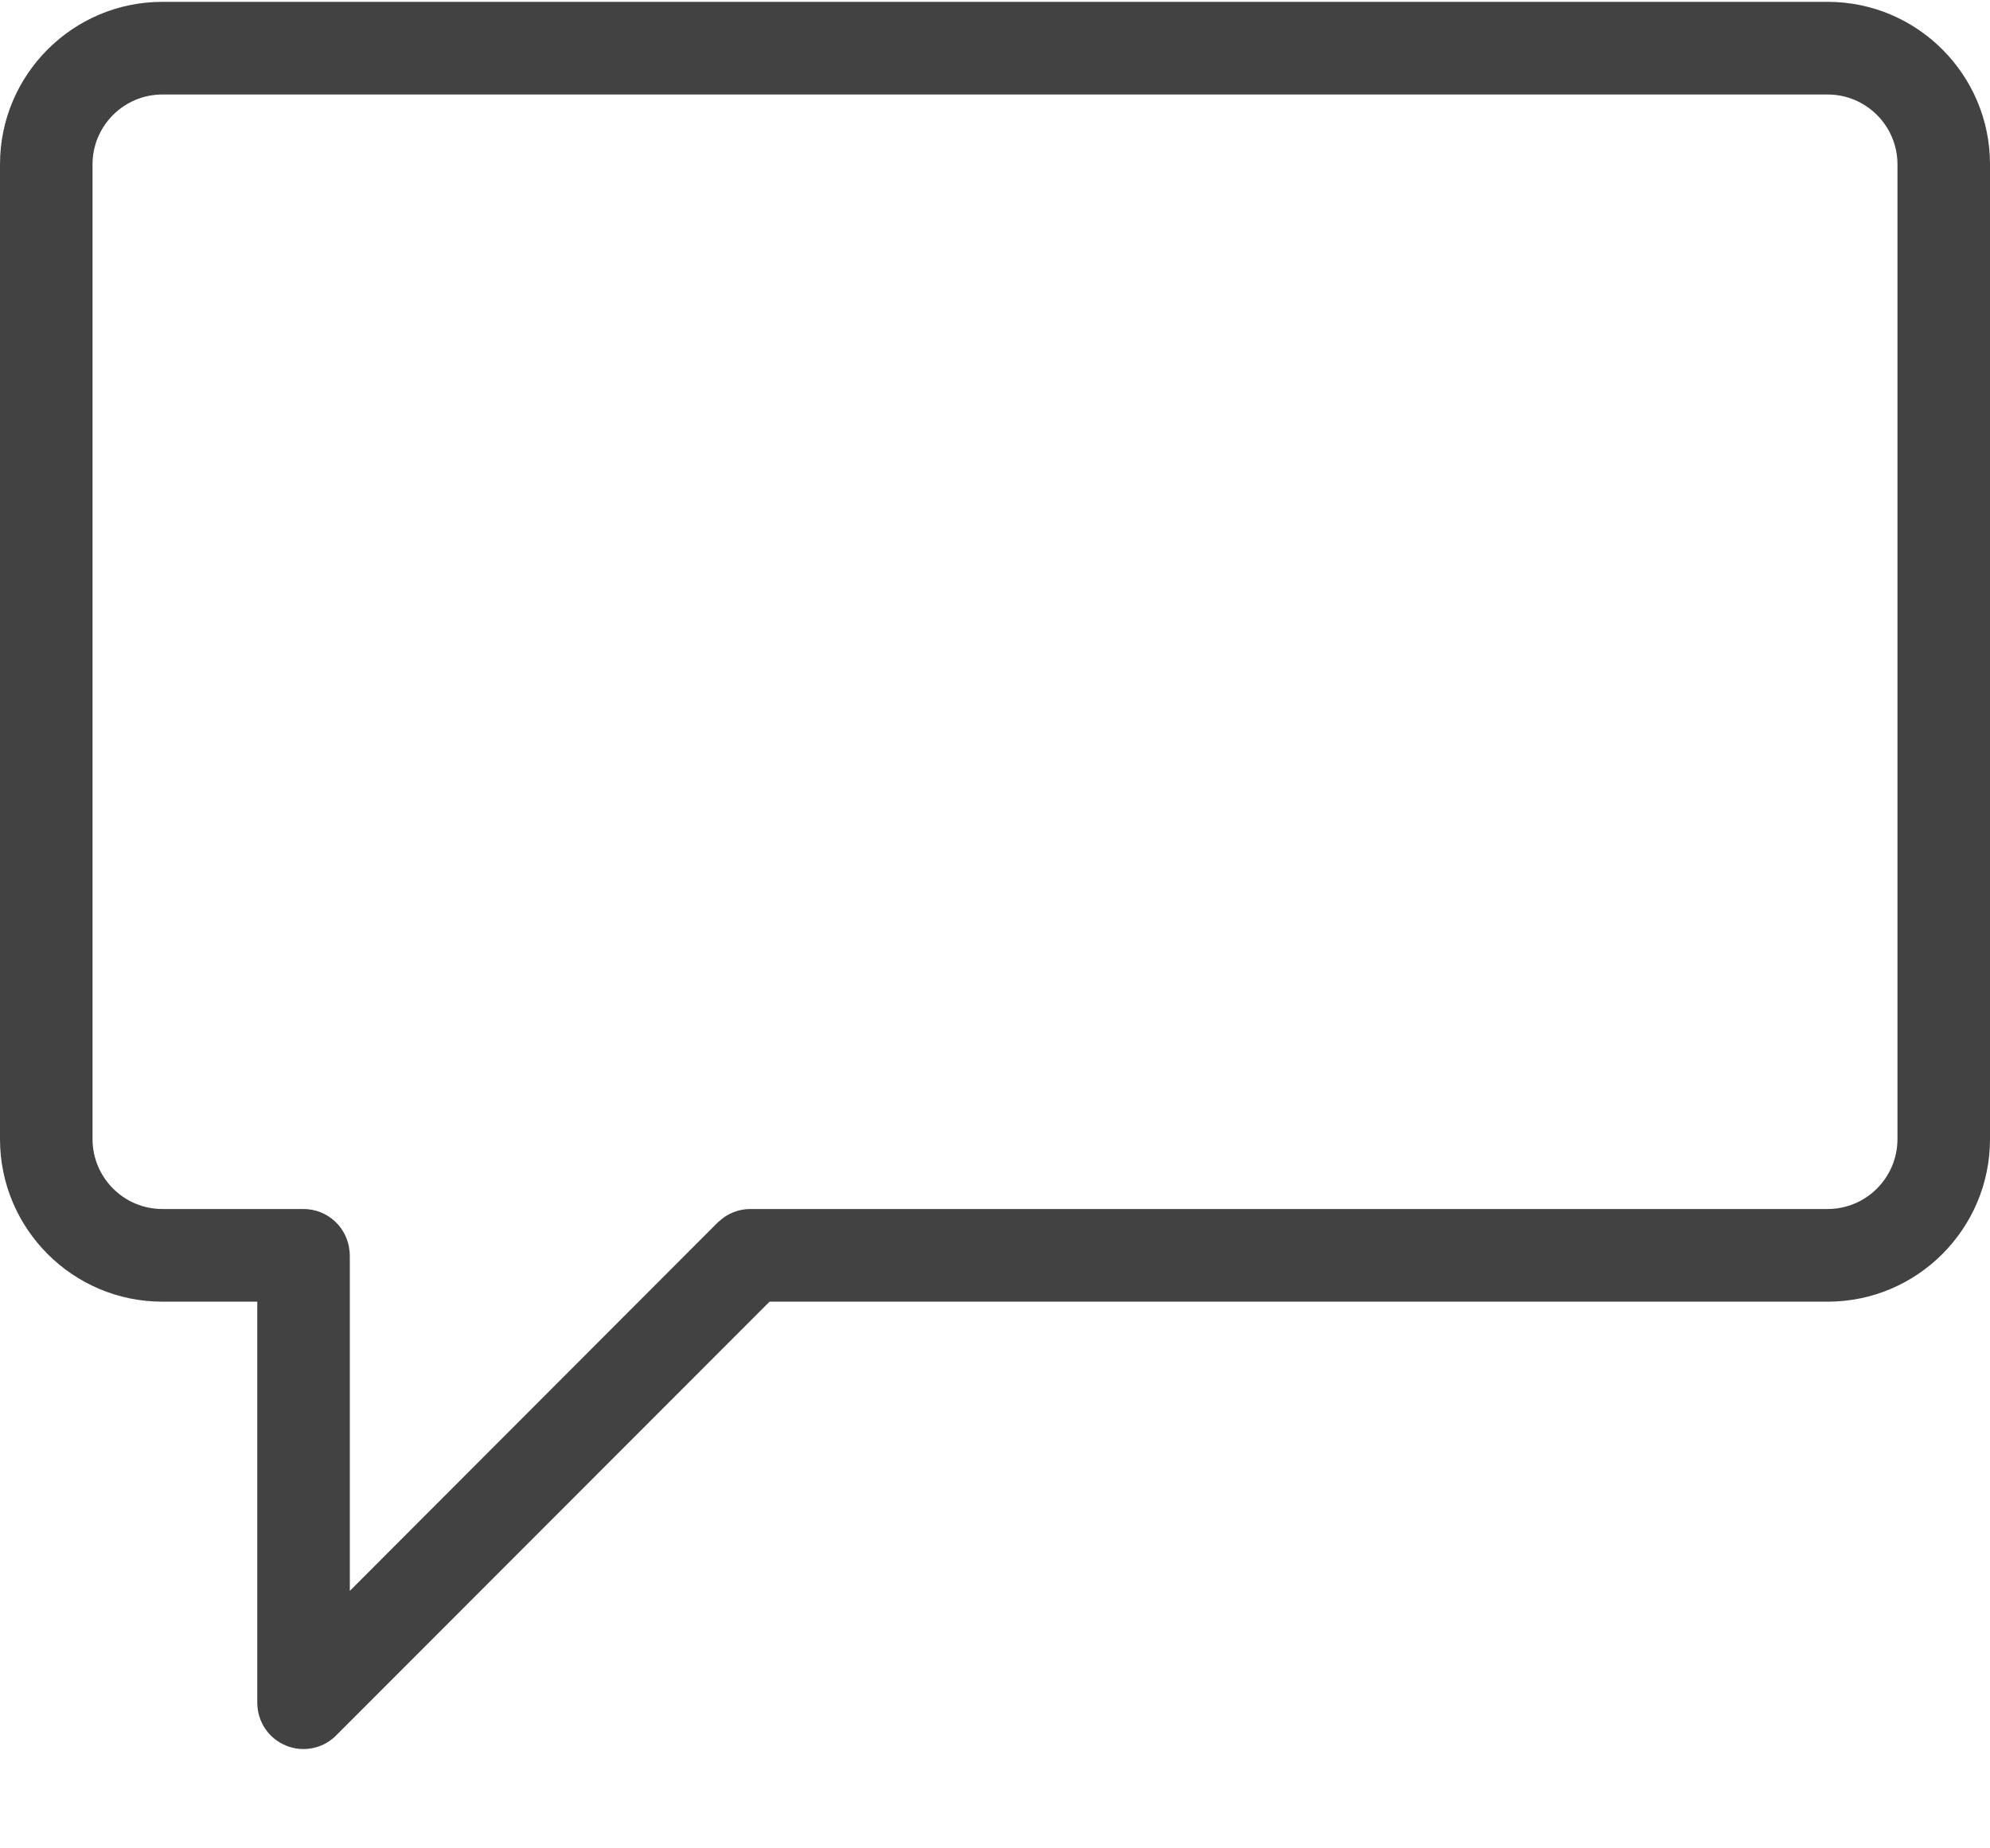
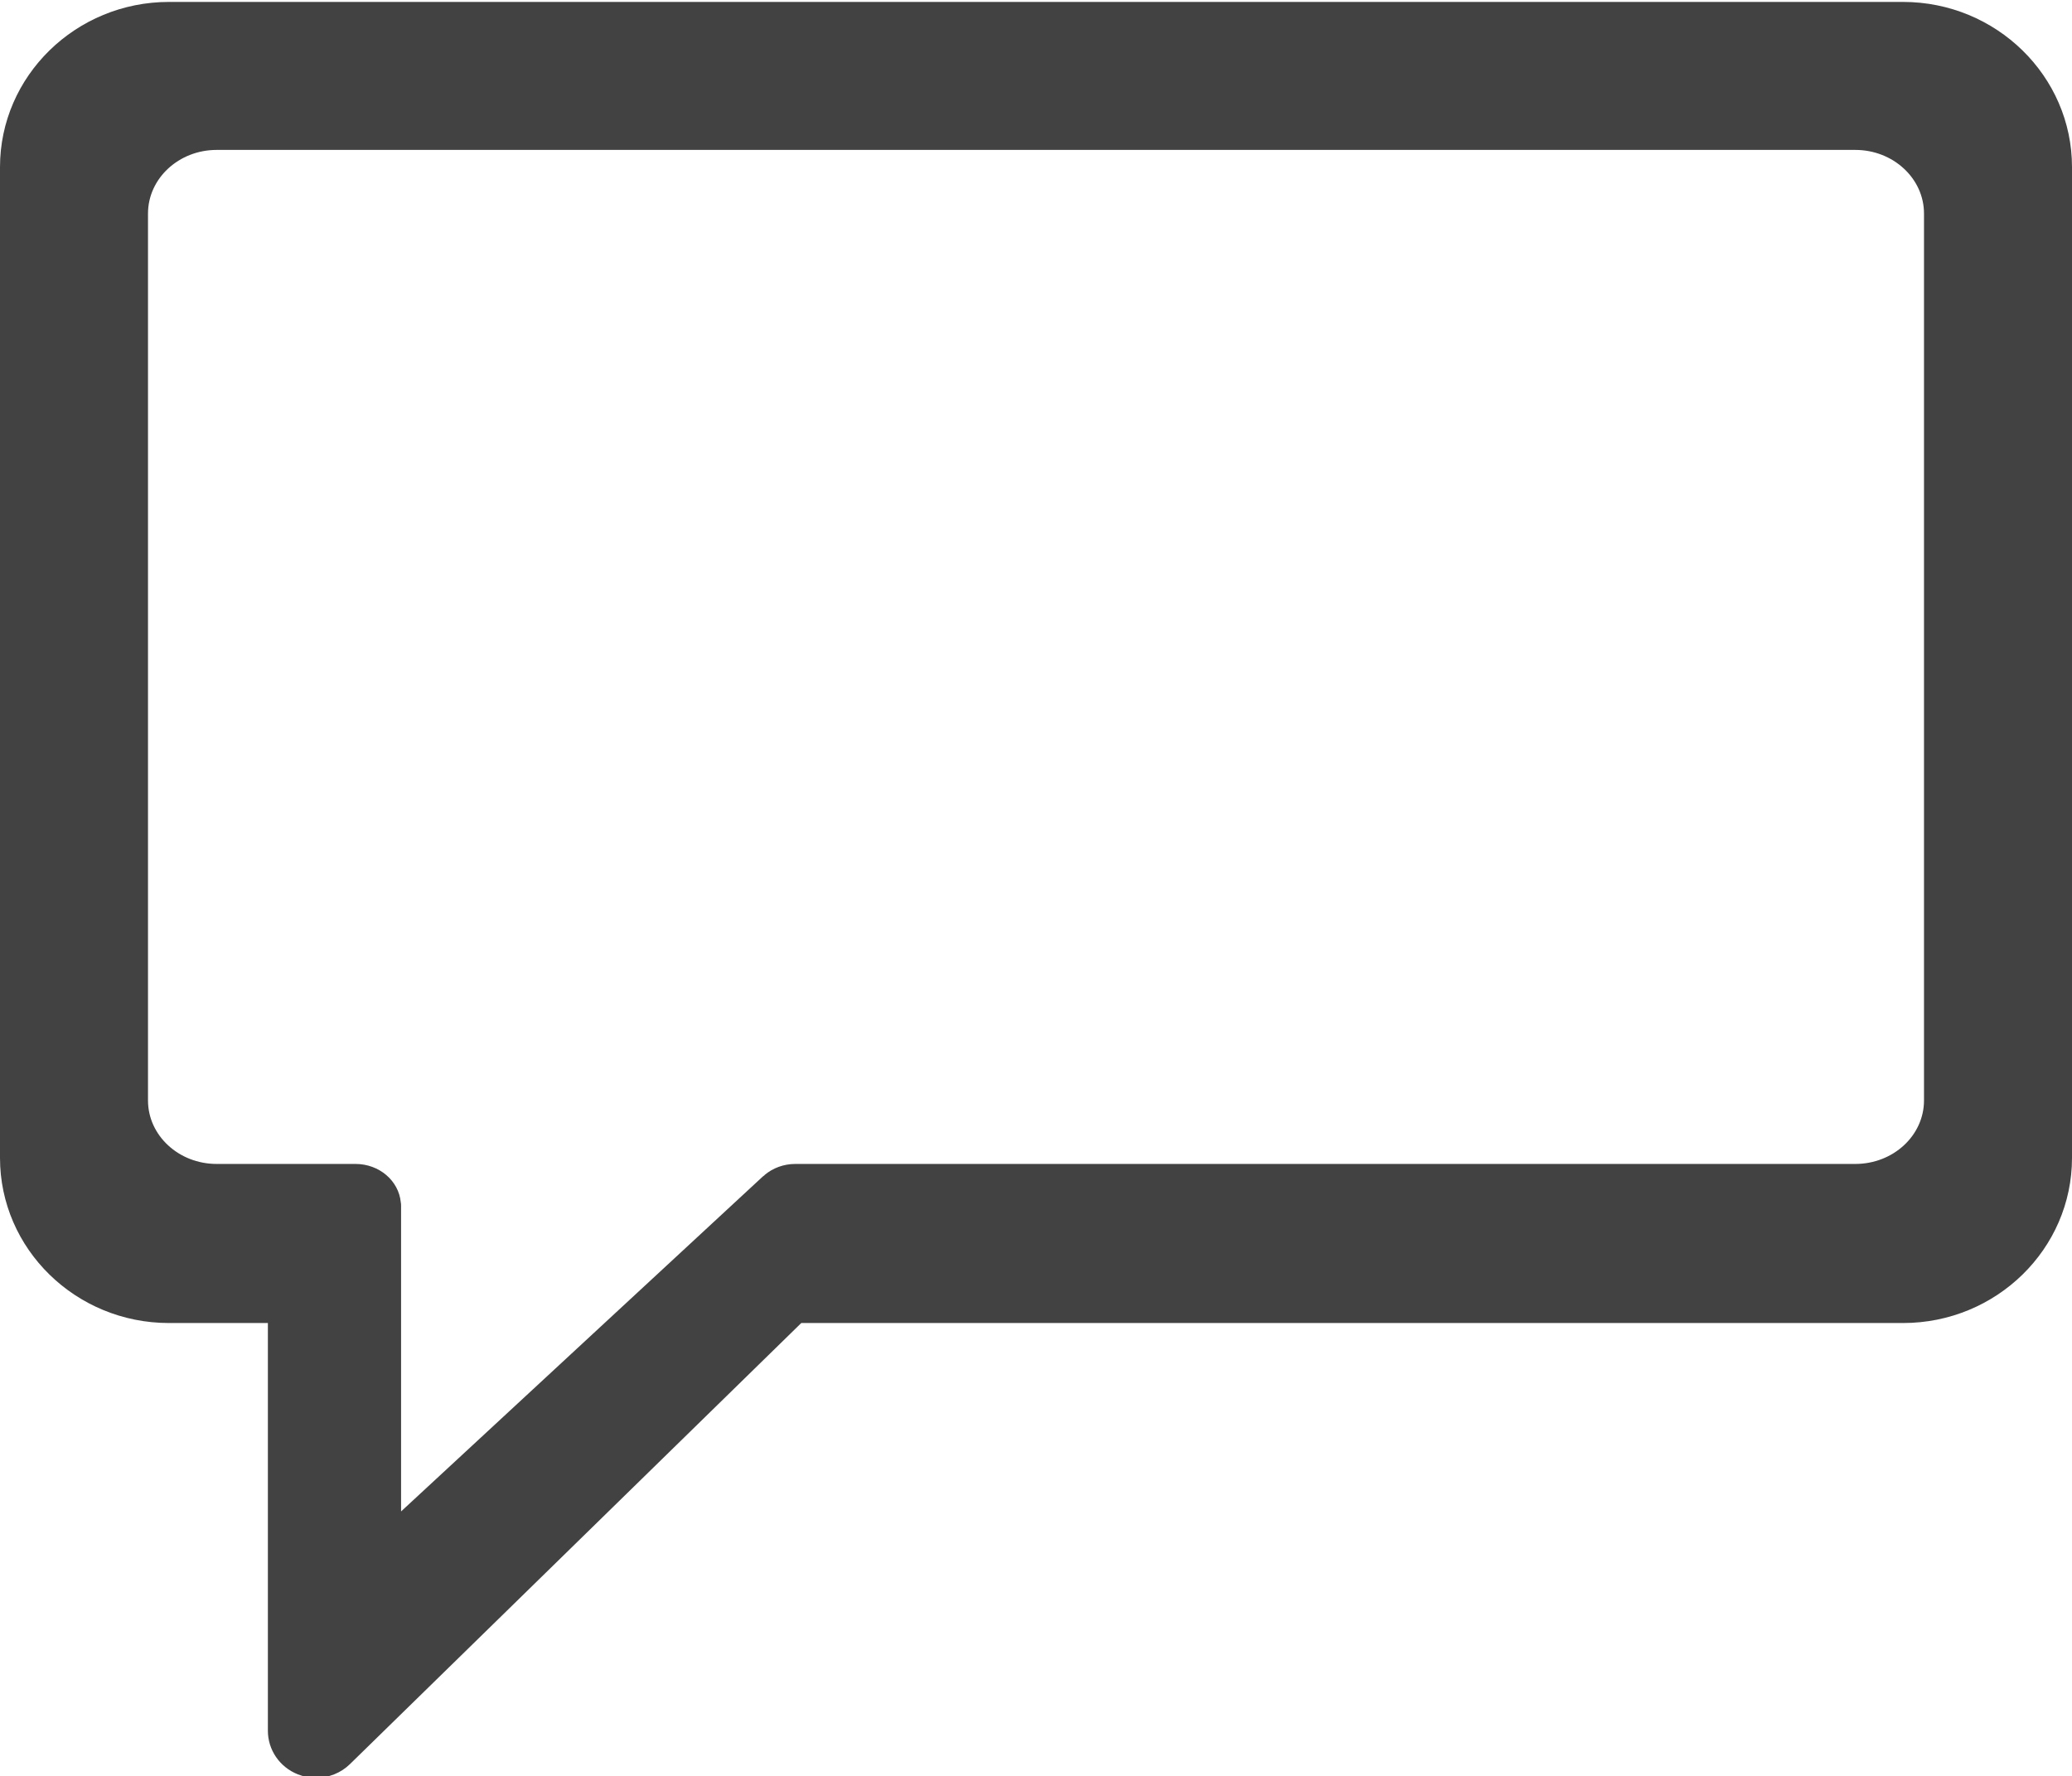
- <svg xmlns="http://www.w3.org/2000/svg" width="14" height="13" viewBox="0 0 14 13" version="1.1">
-   <path fill="#424242" d="M12.858,0.013 L1.142,0.013 C0.512,0.013 0,0.526 0,1.156 L0,8.015 C0,8.646 0.512,9.159 1.142,9.159 L1.81,9.159 L1.81,11.981 C1.81,12.113 1.889,12.232 2.011,12.282 C2.051,12.299 2.093,12.307 2.135,12.307 C2.22,12.307 2.303,12.274 2.365,12.211 L5.414,9.159 L12.858,9.159 C13.488,9.159 14,8.646 14,8.015 L14,1.156 C14,0.526 13.488,0.013 12.858,0.013 Z M12.858,8.507 L5.279,8.507 C5.195,8.507 5.118,8.539 5.061,8.592 C5.06,8.592 5.059,8.593 5.059,8.593 C5.055,8.597 5.051,8.6 5.047,8.604 L2.461,11.194 L2.461,8.833 C2.461,8.822 2.46,8.811 2.459,8.803 C2.444,8.637 2.305,8.507 2.135,8.507 L1.142,8.507 C0.871,8.507 0.651,8.286 0.651,8.015 L0.651,1.156 C0.651,0.886 0.871,0.665 1.142,0.665 L12.858,0.665 C13.129,0.665 13.349,0.886 13.349,1.156 L13.349,8.015 L13.349,8.015 C13.349,8.286 13.129,8.507 12.858,8.507 Z" id="Shape" />
+ <svg xmlns="http://www.w3.org/2000/svg" width="14px" height="12px" viewBox="0 0 14 12" version="1.1">
+   <path d="M12.858,0.013 L1.142,0.013 C0.512,0.013 0,0.514 0,1.129 L0,7.824 C0,8.44 0.512,8.94 1.142,8.94 L1.81,8.94 L1.81,11.695 C1.81,11.824 1.889,11.94 2.011,11.989 C2.051,12.005 2.093,12.013 2.135,12.013 C2.22,12.013 2.303,11.981 2.365,11.92 L5.414,8.94 L12.858,8.94 C13.488,8.94 14,8.44 14,7.824 L14,1.129 C14,0.514 13.488,0.013 12.858,0.013 Z M12.536,7.865 L5.374,7.865 C5.294,7.865 5.222,7.893 5.167,7.939 C5.167,7.94 5.166,7.94 5.166,7.941 C5.162,7.944 5.158,7.947 5.154,7.95 L2.71,10.213 L2.71,8.15 C2.71,8.14 2.71,8.131 2.708,8.124 C2.694,7.979 2.563,7.865 2.402,7.865 L1.464,7.865 C1.208,7.865 1,7.673 1,7.436 L1,1.443 C1,1.206 1.208,1.013 1.464,1.013 L12.536,1.013 C12.792,1.013 13,1.206 13,1.443 L13,7.436 L13,7.436 C13,7.673 12.792,7.865 12.536,7.865 Z" id="Shape" fill="#424242" fill-rule="nonzero" />
</svg>
